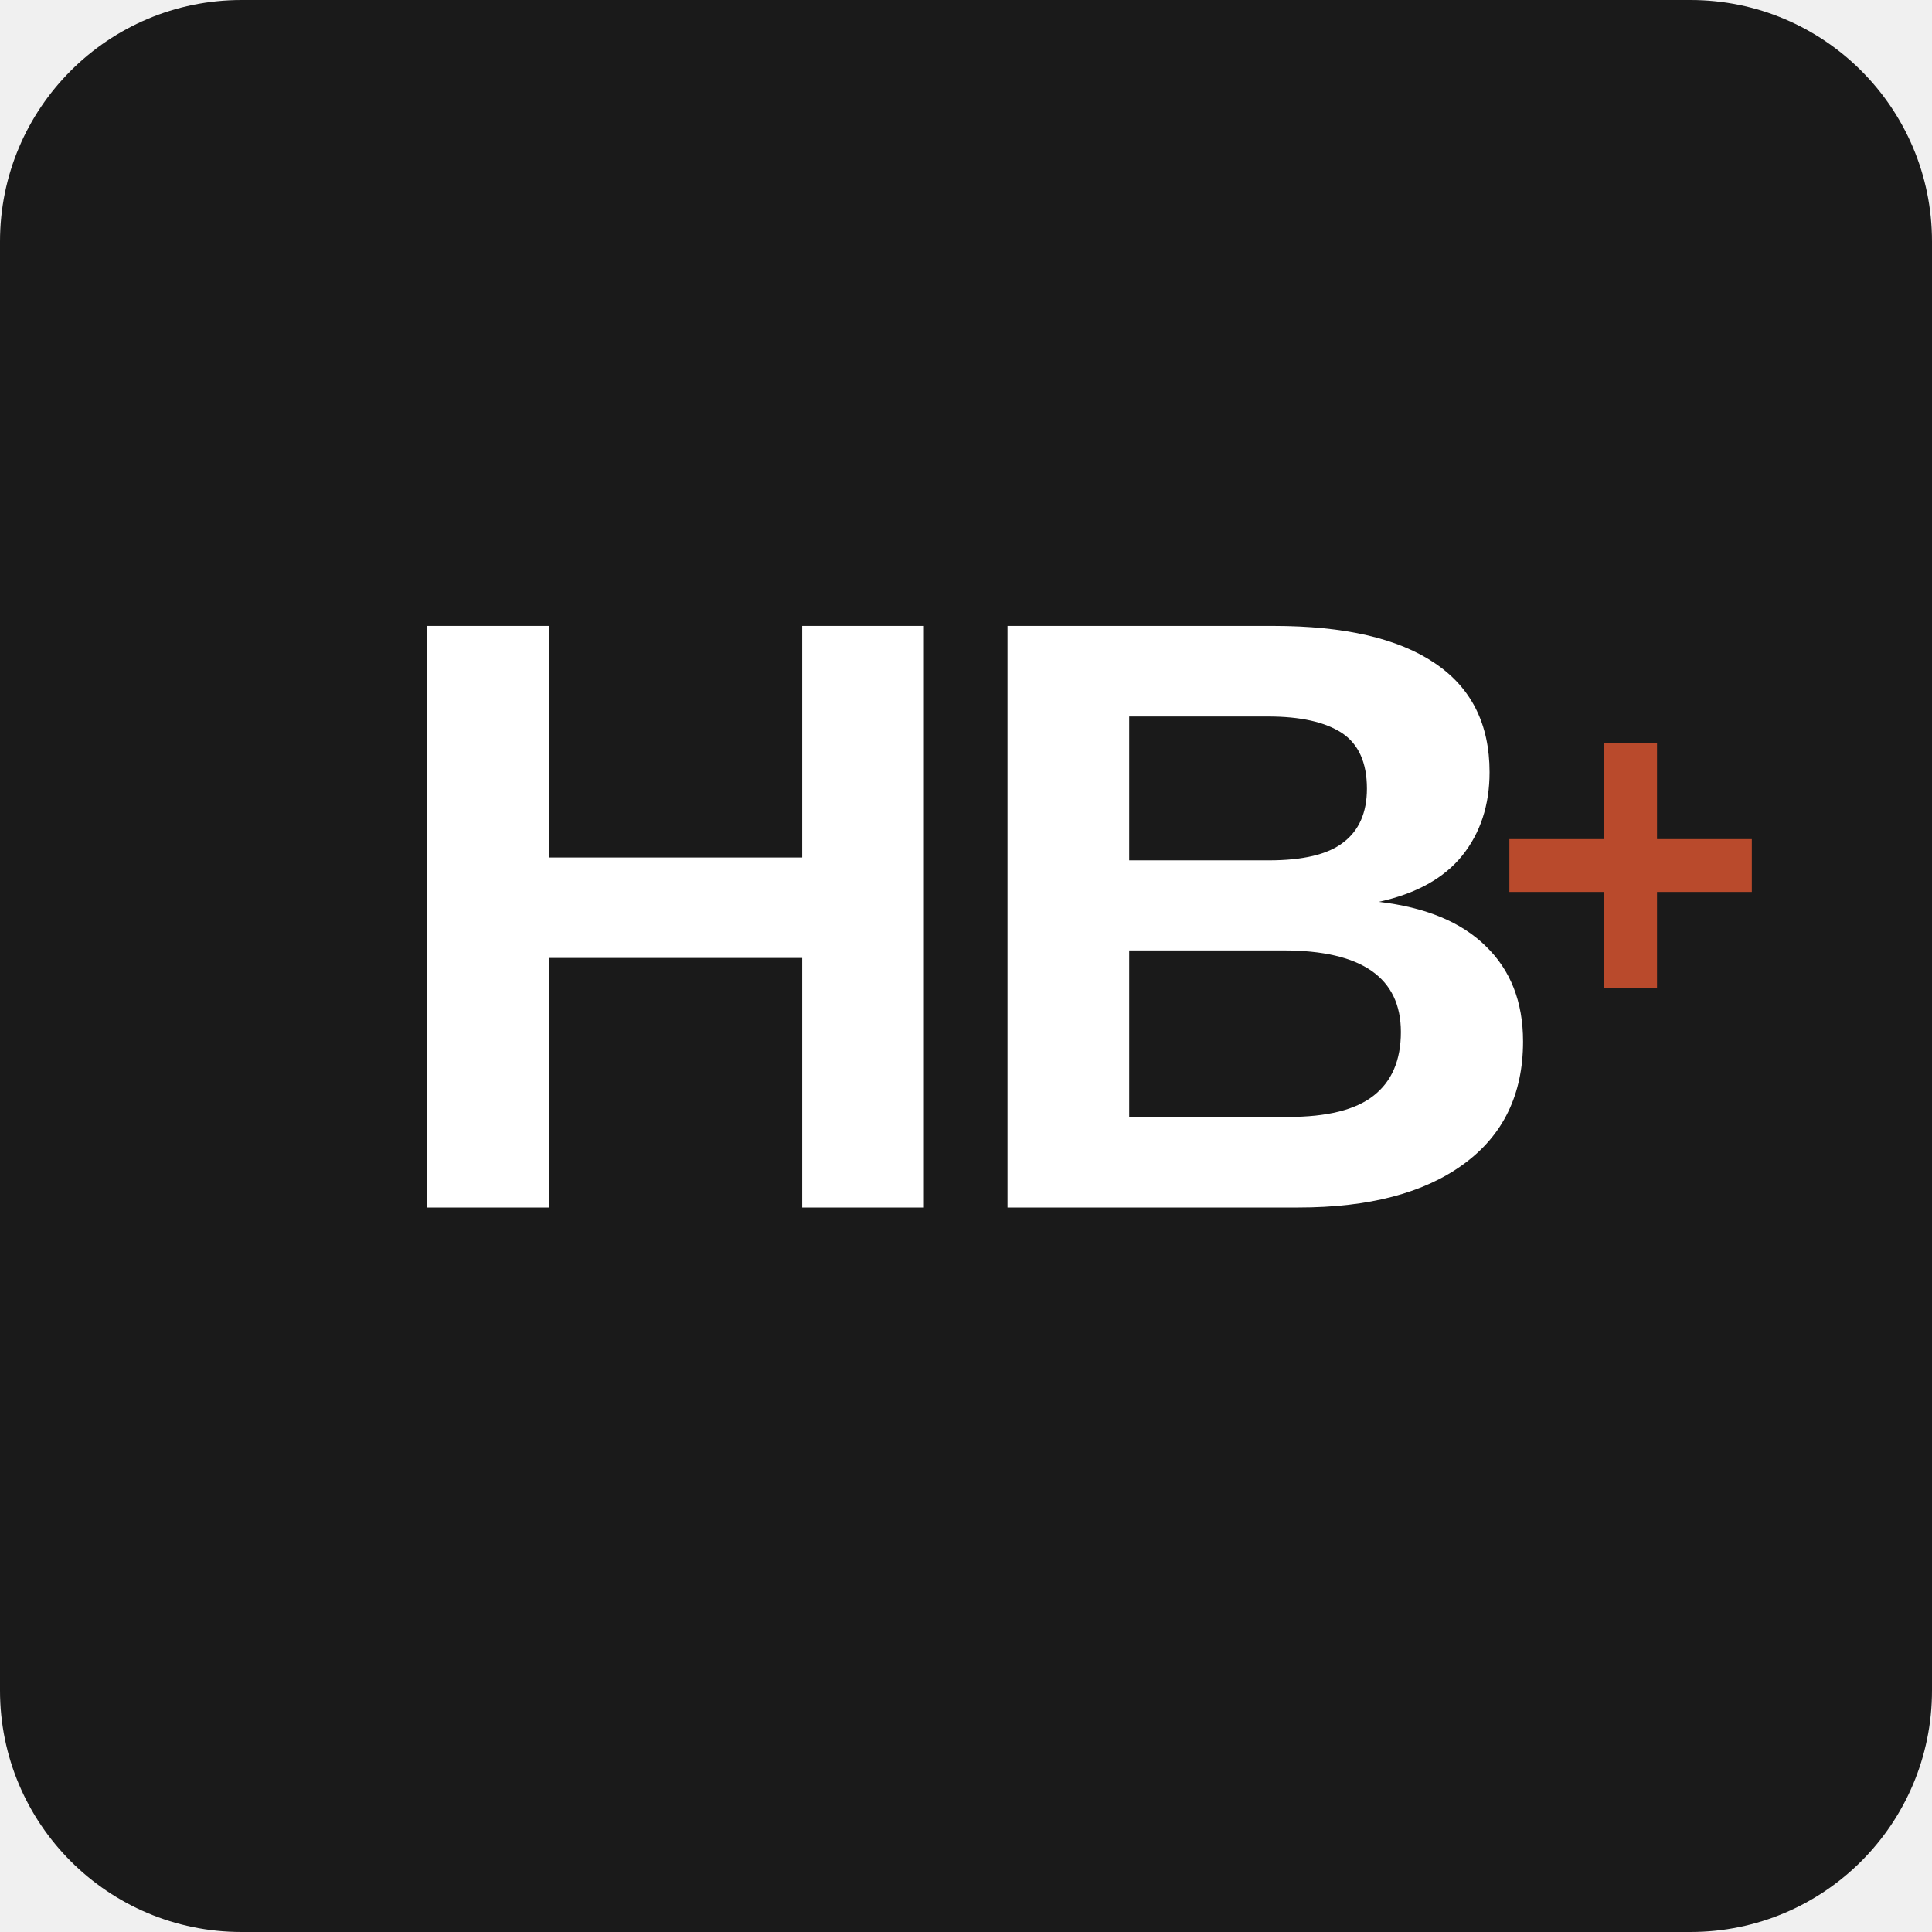
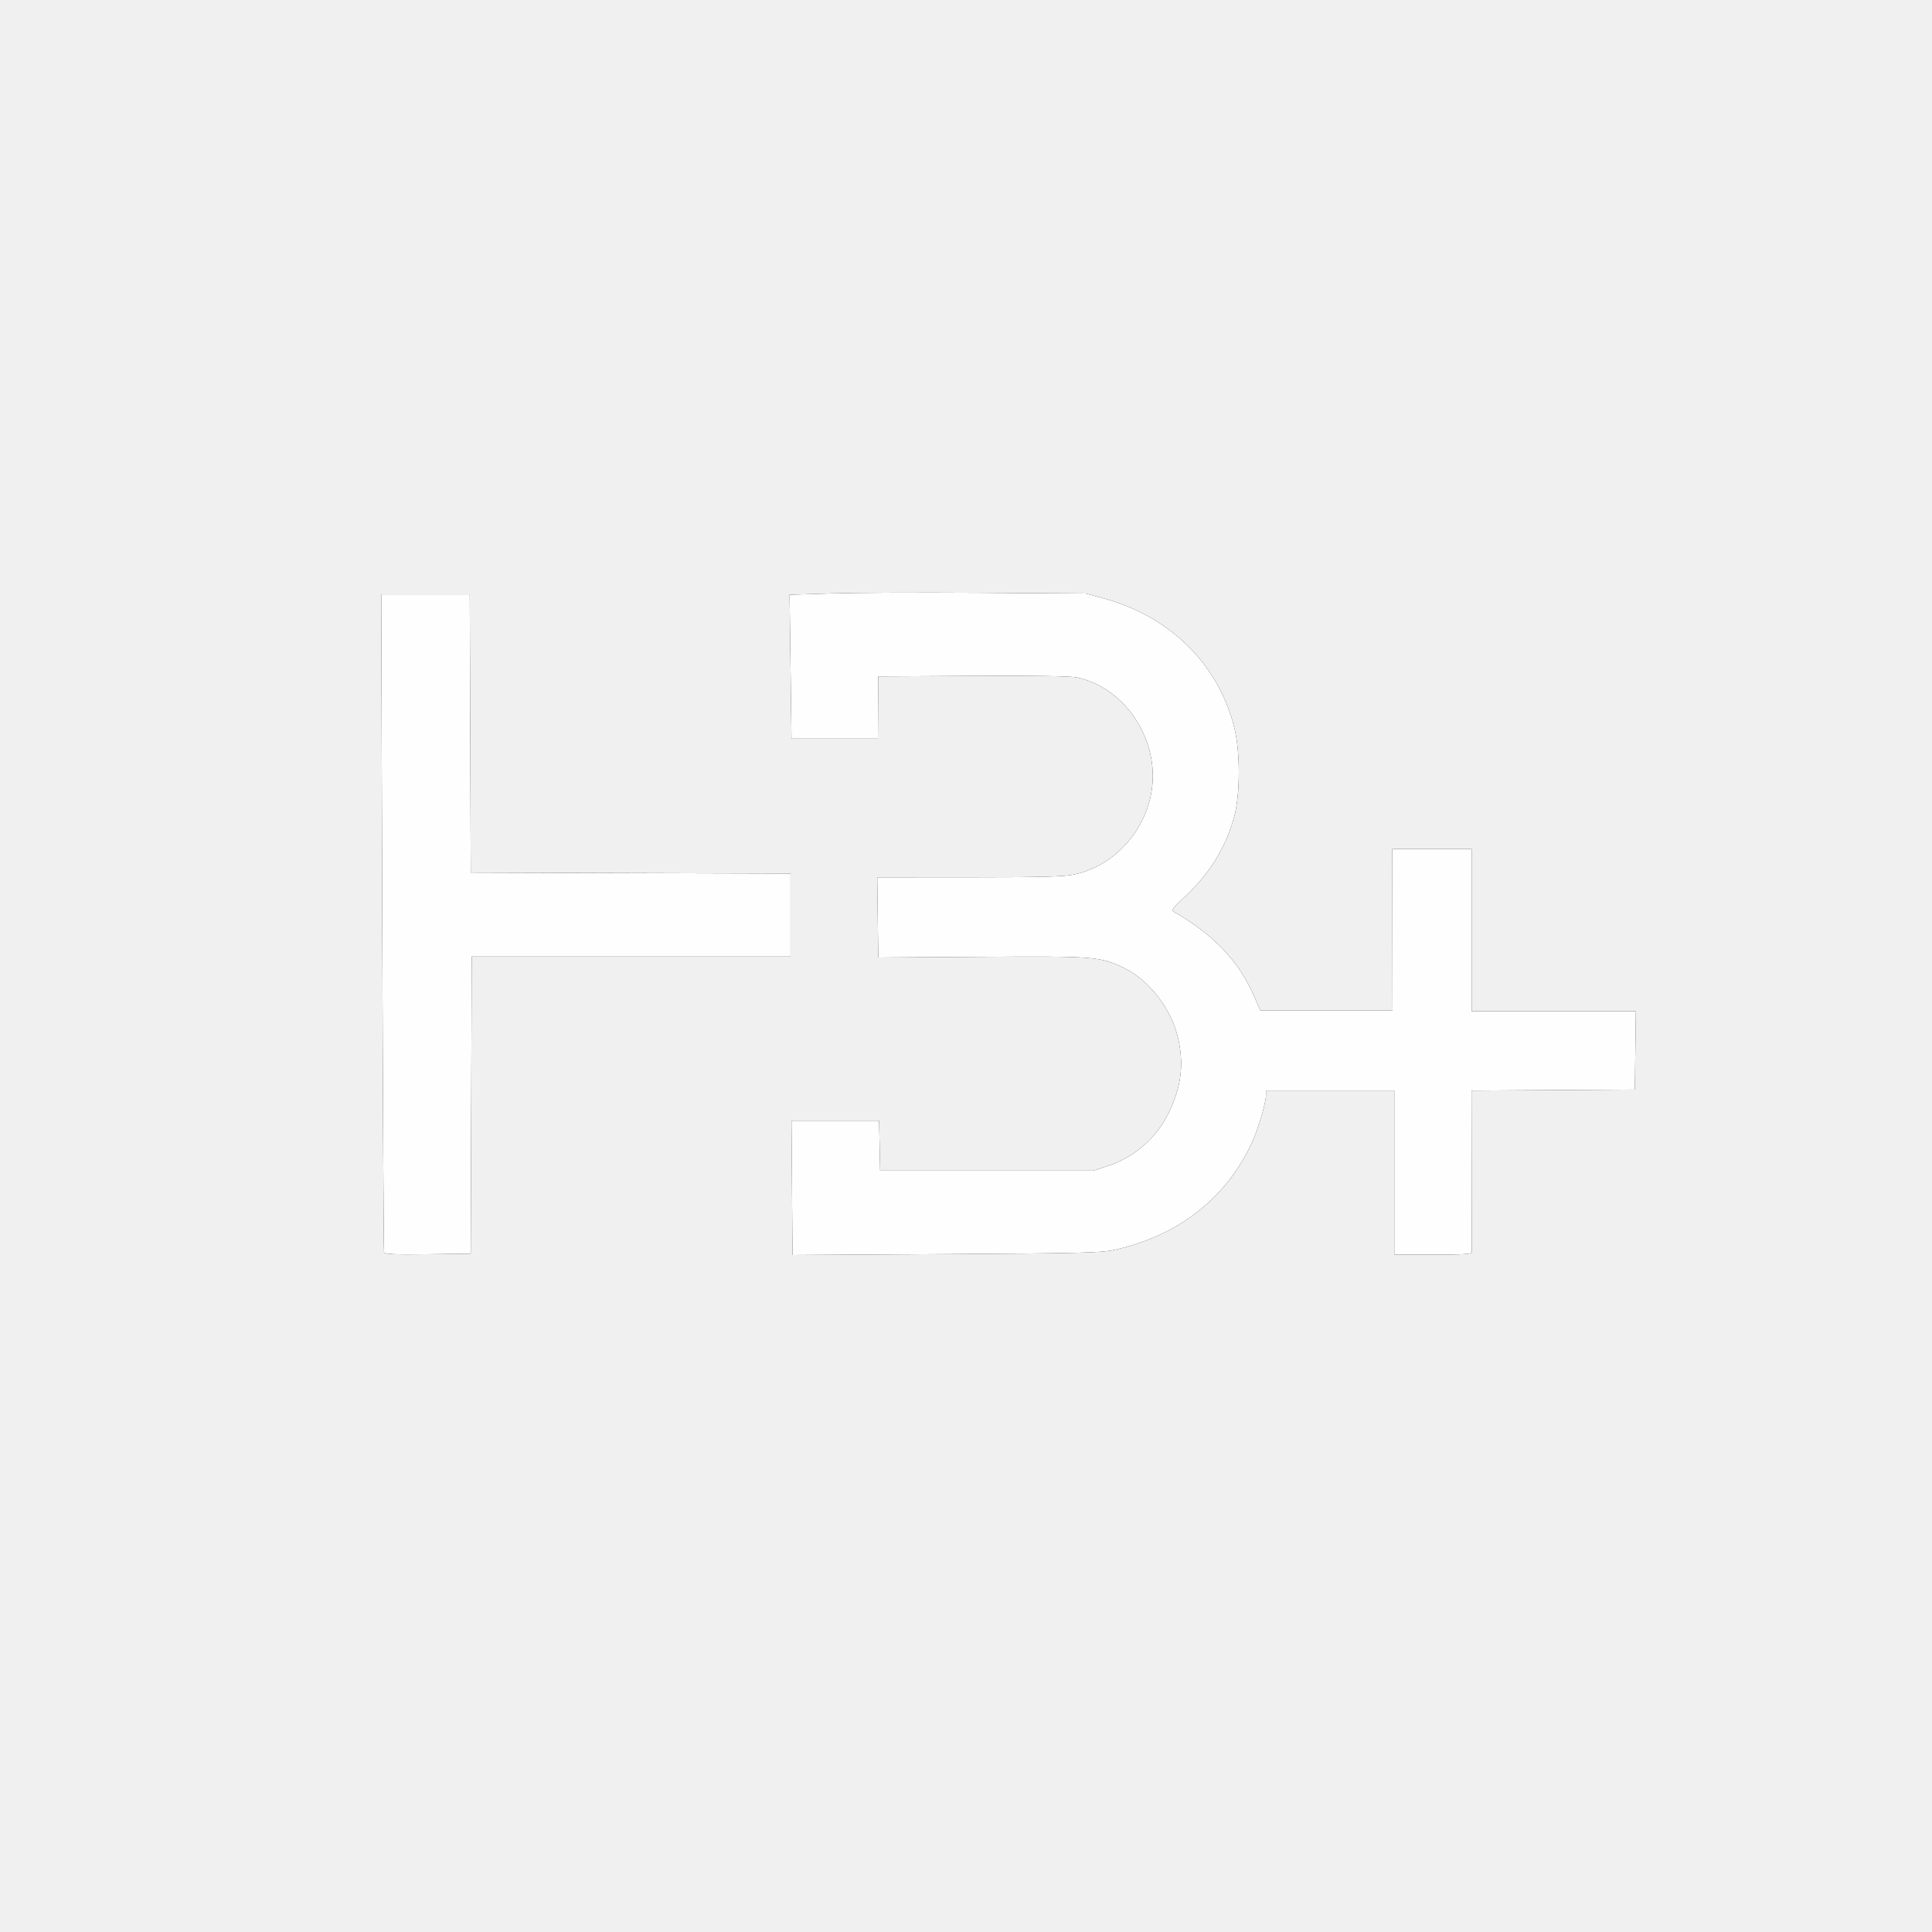
- <svg xmlns="http://www.w3.org/2000/svg" viewBox="0 0 64 64" width="64" height="64">
-   <rect width="64" height="64" rx="8" fill="#1a1a1a" />
-   <text x="32" y="40" text-anchor="middle" font-family="Arial Black, Arial, sans-serif" font-weight="900" font-size="28" fill="#ffffff" letter-spacing="-1">HB</text>
-   <text x="54" y="34" text-anchor="middle" font-family="Arial, sans-serif" font-weight="700" font-size="16" fill="#b94a2c">+</text>
+ <svg xmlns="http://www.w3.org/2000/svg" width="1024" height="1024" viewBox="0 0 1024 1024">
+   <g>
+     <path d="M 589.97 662.62 C583.57,664.00 570.88,664.30 501.27,664.71 L 420.05 665.19 L 419.50 594.00 L 465.94 594.00 L 466.50 620.50 L 579.50 620.50 L 586.83 618.10 C601.64,613.25 613.44,602.79 619.97,588.73 C626.12,575.47 627.45,564.52 624.56,550.88 C621.27,535.36 609.44,519.74 596.00,513.16 C583.32,506.96 580.55,506.74 520.00,507.14 L 465.50 507.50 L 465.23 486.25 L 464.96 465.00 L 513.73 464.98 C552.19,464.97 563.93,464.66 569.26,463.53 C593.01,458.50 611.00,435.97 611.00,411.24 C611.00,386.55 593.41,363.74 570.76,359.06 C567.27,358.34 548.65,358.06 515.50,358.24 L 465.50 358.50 L 465.30 391.50 L 419.50 391.50 L 419.00 353.35 L 418.50 315.21 L 440.50 314.52 C452.60,314.14 487.92,314.00 519.00,314.20 L 575.50 314.57 L 585.12 317.19 C620.25,326.78 645.80,352.08 654.20,385.62 C657.41,398.43 657.39,420.90 654.15,432.89 C649.82,448.93 641.24,462.91 628.31,474.99 C621.19,481.64 620.67,482.38 622.41,483.39 C643.55,495.65 656.60,509.41 664.68,528.00 L 667.95 535.50 L 738.08 535.50 L 738.02 492.75 L 737.96 450.00 L 780.00 450.00 L 780.00 536.00 L 867.04 536.00 L 866.77 556.75 L 866.50 577.50 L 823.21 577.76 L 779.93 578.02 L 780.00 620.26 C780.04,643.49 780.06,663.06 780.04,663.75 C780.01,664.71 775.21,665.00 759.50,665.00 L 739.00 665.00 L 739.00 578.00 L 671.00 578.00 L 671.00 580.31 C671.00,584.46 666.93,598.28 663.57,605.56 C649.78,635.41 624.17,655.26 589.97,662.62 ZM 250.01 507.00 L 249.50 664.50 L 226.73 664.77 C209.01,664.98 203.86,664.76 203.56,663.77 C203.34,663.07 202.92,584.31 202.61,488.75 L 202.06 315.00 L 248.99 315.00 L 249.24 388.75 L 249.50 462.50 L 419.00 463.01 L 419.00 507.00 Z" fill="rgb(1,1,1)" />
+     <path d="M 249.76 585.75 L 250.01 507.00 L 334.51 507.00 L 419.00 507.00 L 419.00 485.01 L 419.00 463.01 L 334.25 462.76 L 249.50 462.50 L 249.24 388.75 L 248.99 315.00 L 225.52 315.00 L 202.06 315.00 L 202.61 488.75 C202.92,584.31 203.34,663.07 203.56,663.77 C203.86,664.76 209.01,664.98 226.73,664.77 L 249.50 664.50 L 249.76 585.75 ZM 589.97 662.62 C624.17,655.26 649.78,635.41 663.57,605.56 C666.93,598.28 671.00,584.46 671.00,580.31 L 671.00 578.00 L 705.00 578.00 L 739.00 578.00 L 739.00 621.50 L 739.00 665.00 L 759.50 665.00 C775.21,665.00 780.01,664.71 780.04,663.75 C780.06,663.06 780.04,643.49 780.00,620.26 L 779.93 578.02 L 823.21 577.76 L 866.50 577.50 L 866.77 556.75 L 867.04 536.00 L 823.52 536.00 L 780.00 536.00 L 780.00 493.00 L 780.00 450.00 L 758.98 450.00 L 737.96 450.00 L 738.02 492.75 L 738.08 535.50 L 703.02 535.50 L 667.95 535.50 L 664.68 528.00 C656.60,509.41 643.55,495.65 622.41,483.39 C620.67,482.38 621.19,481.64 628.31,474.99 C641.24,462.91 649.82,448.93 654.15,432.89 C657.39,420.90 657.41,398.43 654.20,385.62 C645.80,352.08 620.25,326.78 585.12,317.19 L 575.50 314.57 L 519.00 314.20 C487.92,314.00 452.60,314.14 440.50,314.52 L 418.50 315.21 L 419.00 353.35 L 419.50 391.50 L 442.40 391.50 L 465.30 391.50 L 465.40 375.00 L 465.50 358.50 L 515.50 358.24 C548.65,358.06 567.27,358.34 570.76,359.06 C593.41,363.74 611.00,386.55 611.00,411.24 C611.00,435.97 593.01,458.50 569.26,463.53 C563.93,464.66 552.19,464.97 513.73,464.98 L 464.96 465.00 L 465.23 486.25 L 465.50 507.50 L 520.00 507.14 C580.55,506.74 583.32,506.96 596.00,513.16 C609.44,519.74 621.27,535.36 624.56,550.88 C627.45,564.52 626.12,575.47 619.97,588.73 C613.44,602.79 601.64,613.25 586.83,618.10 L 579.50 620.50 L 523.00 620.50 L 466.50 620.50 L 466.22 607.25 L 465.94 594.00 L 442.72 594.00 L 419.50 594.00 L 419.77 629.59 L 420.05 665.19 L 501.27 664.71 C570.88,664.30 583.57,664.00 589.97,662.62 Z" fill="rgb(254,254,254)" />
+   </g>
</svg>
